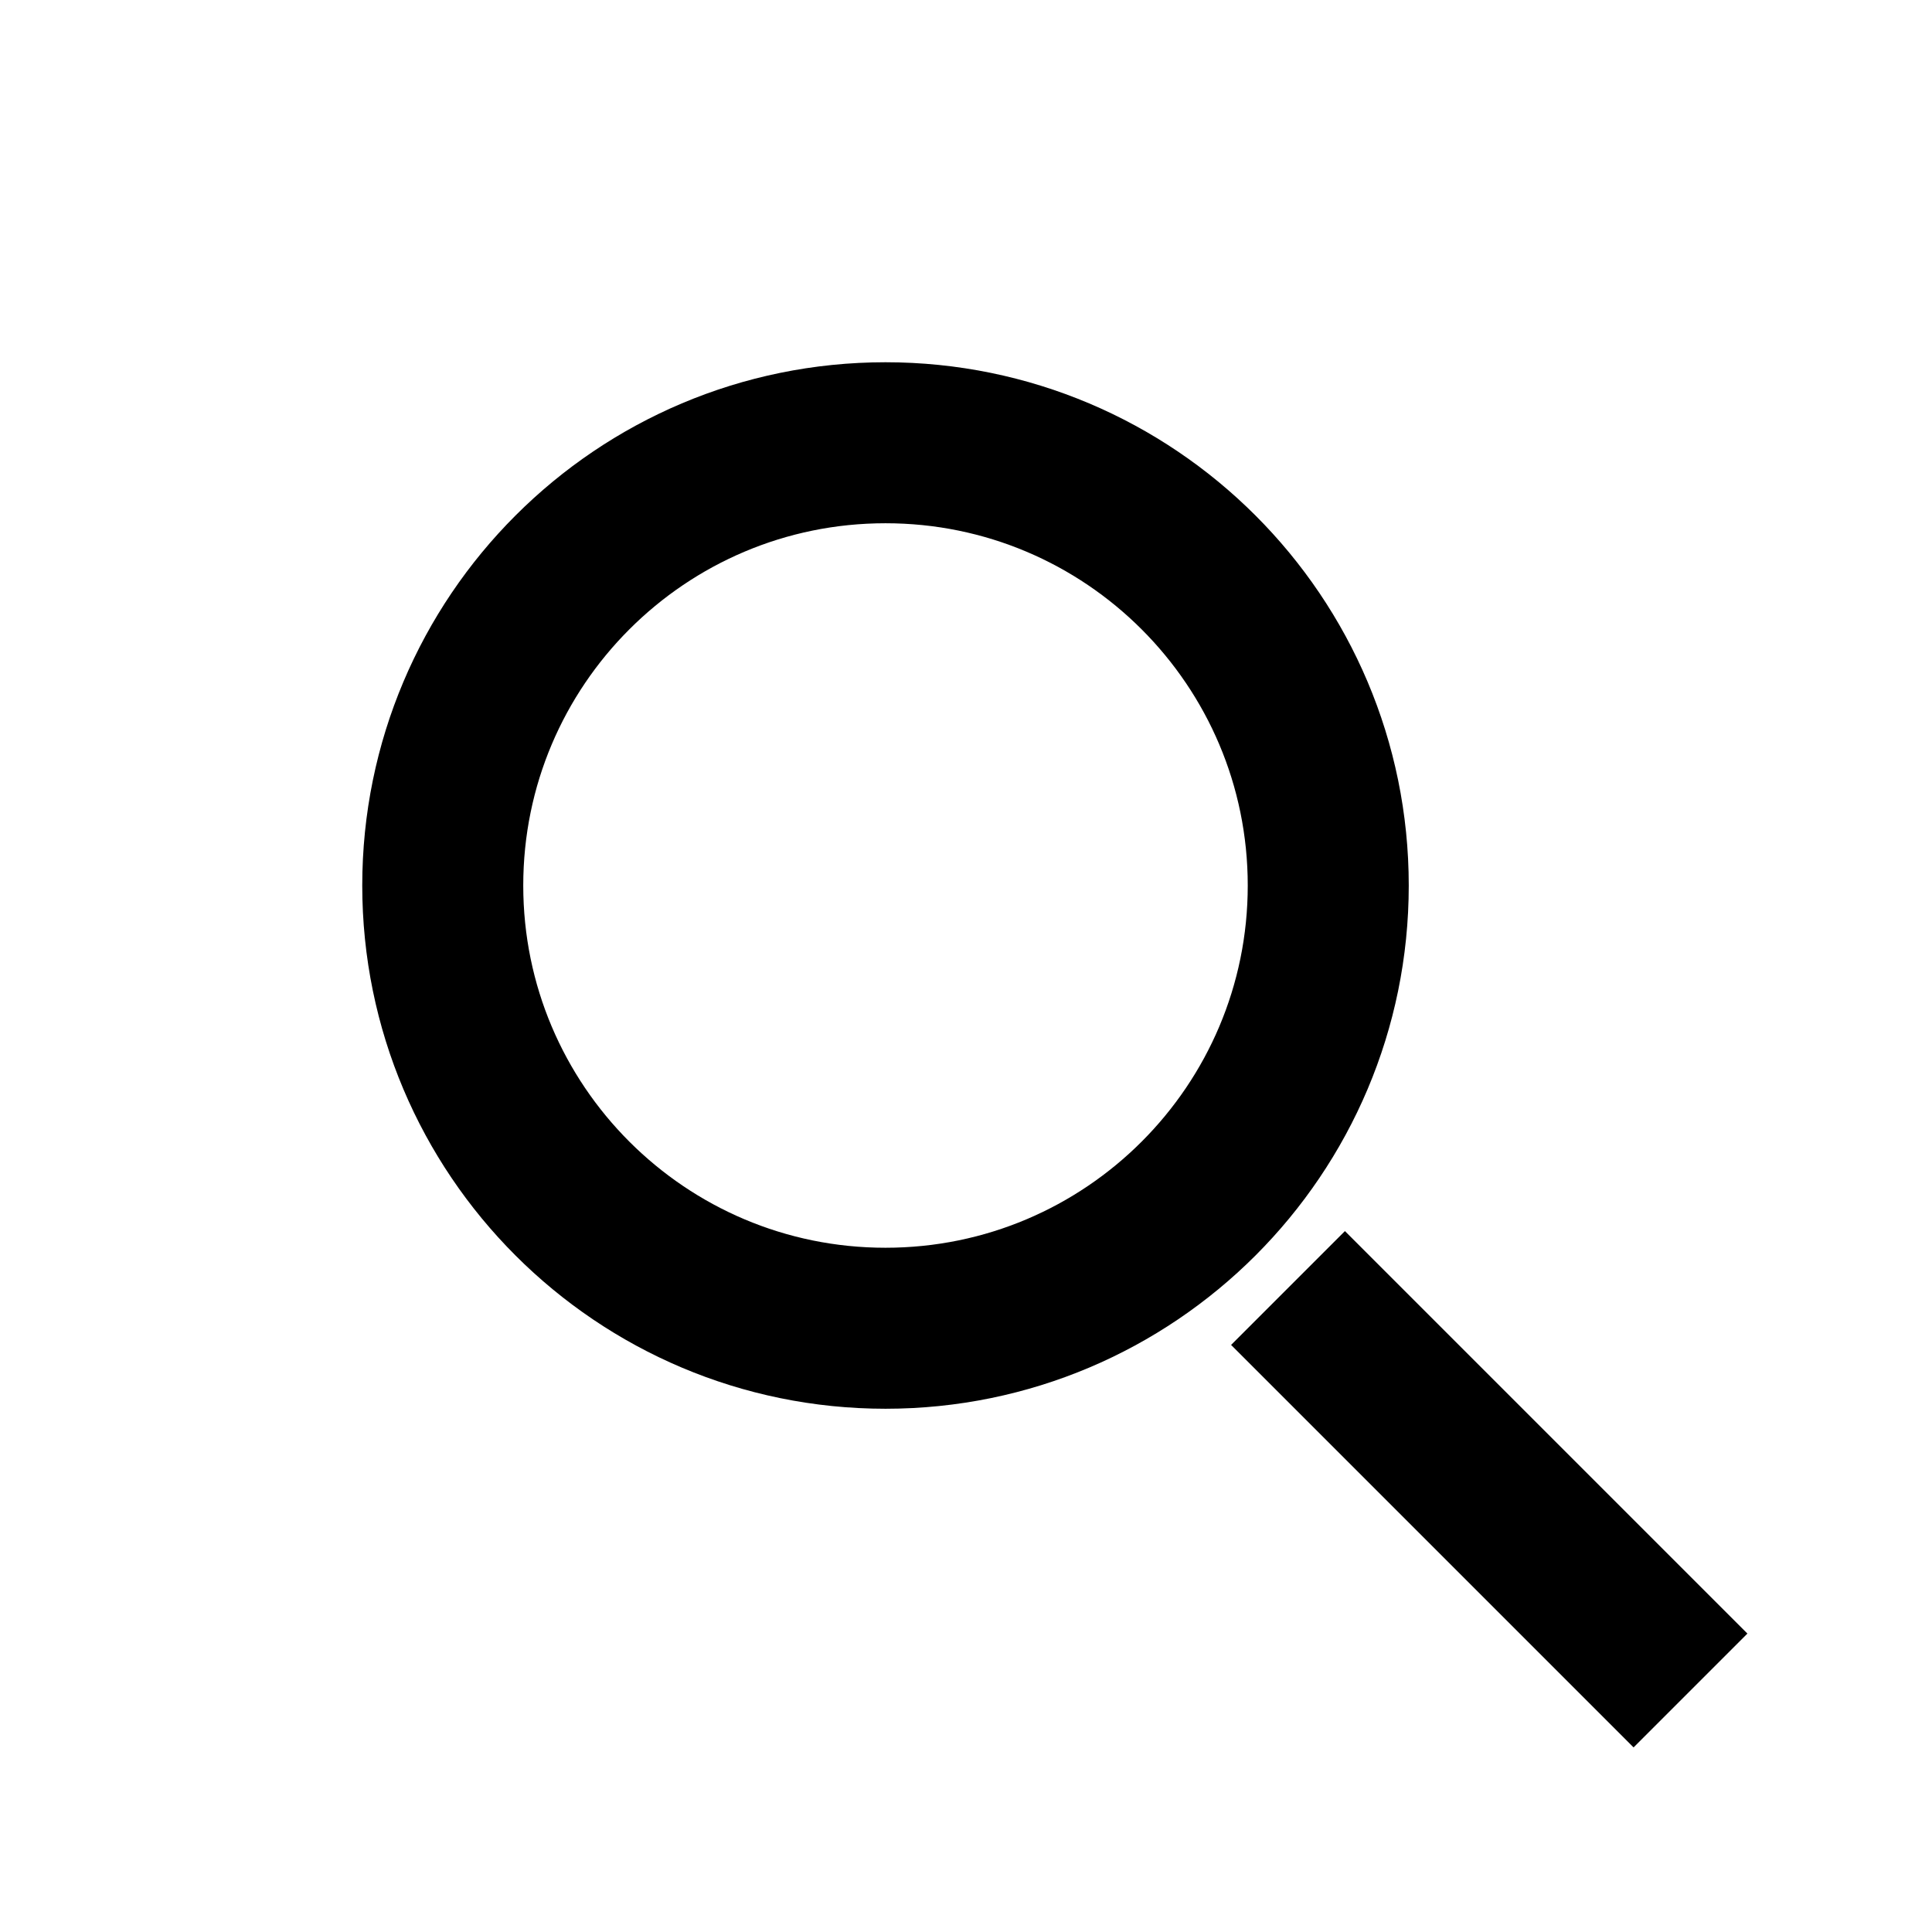
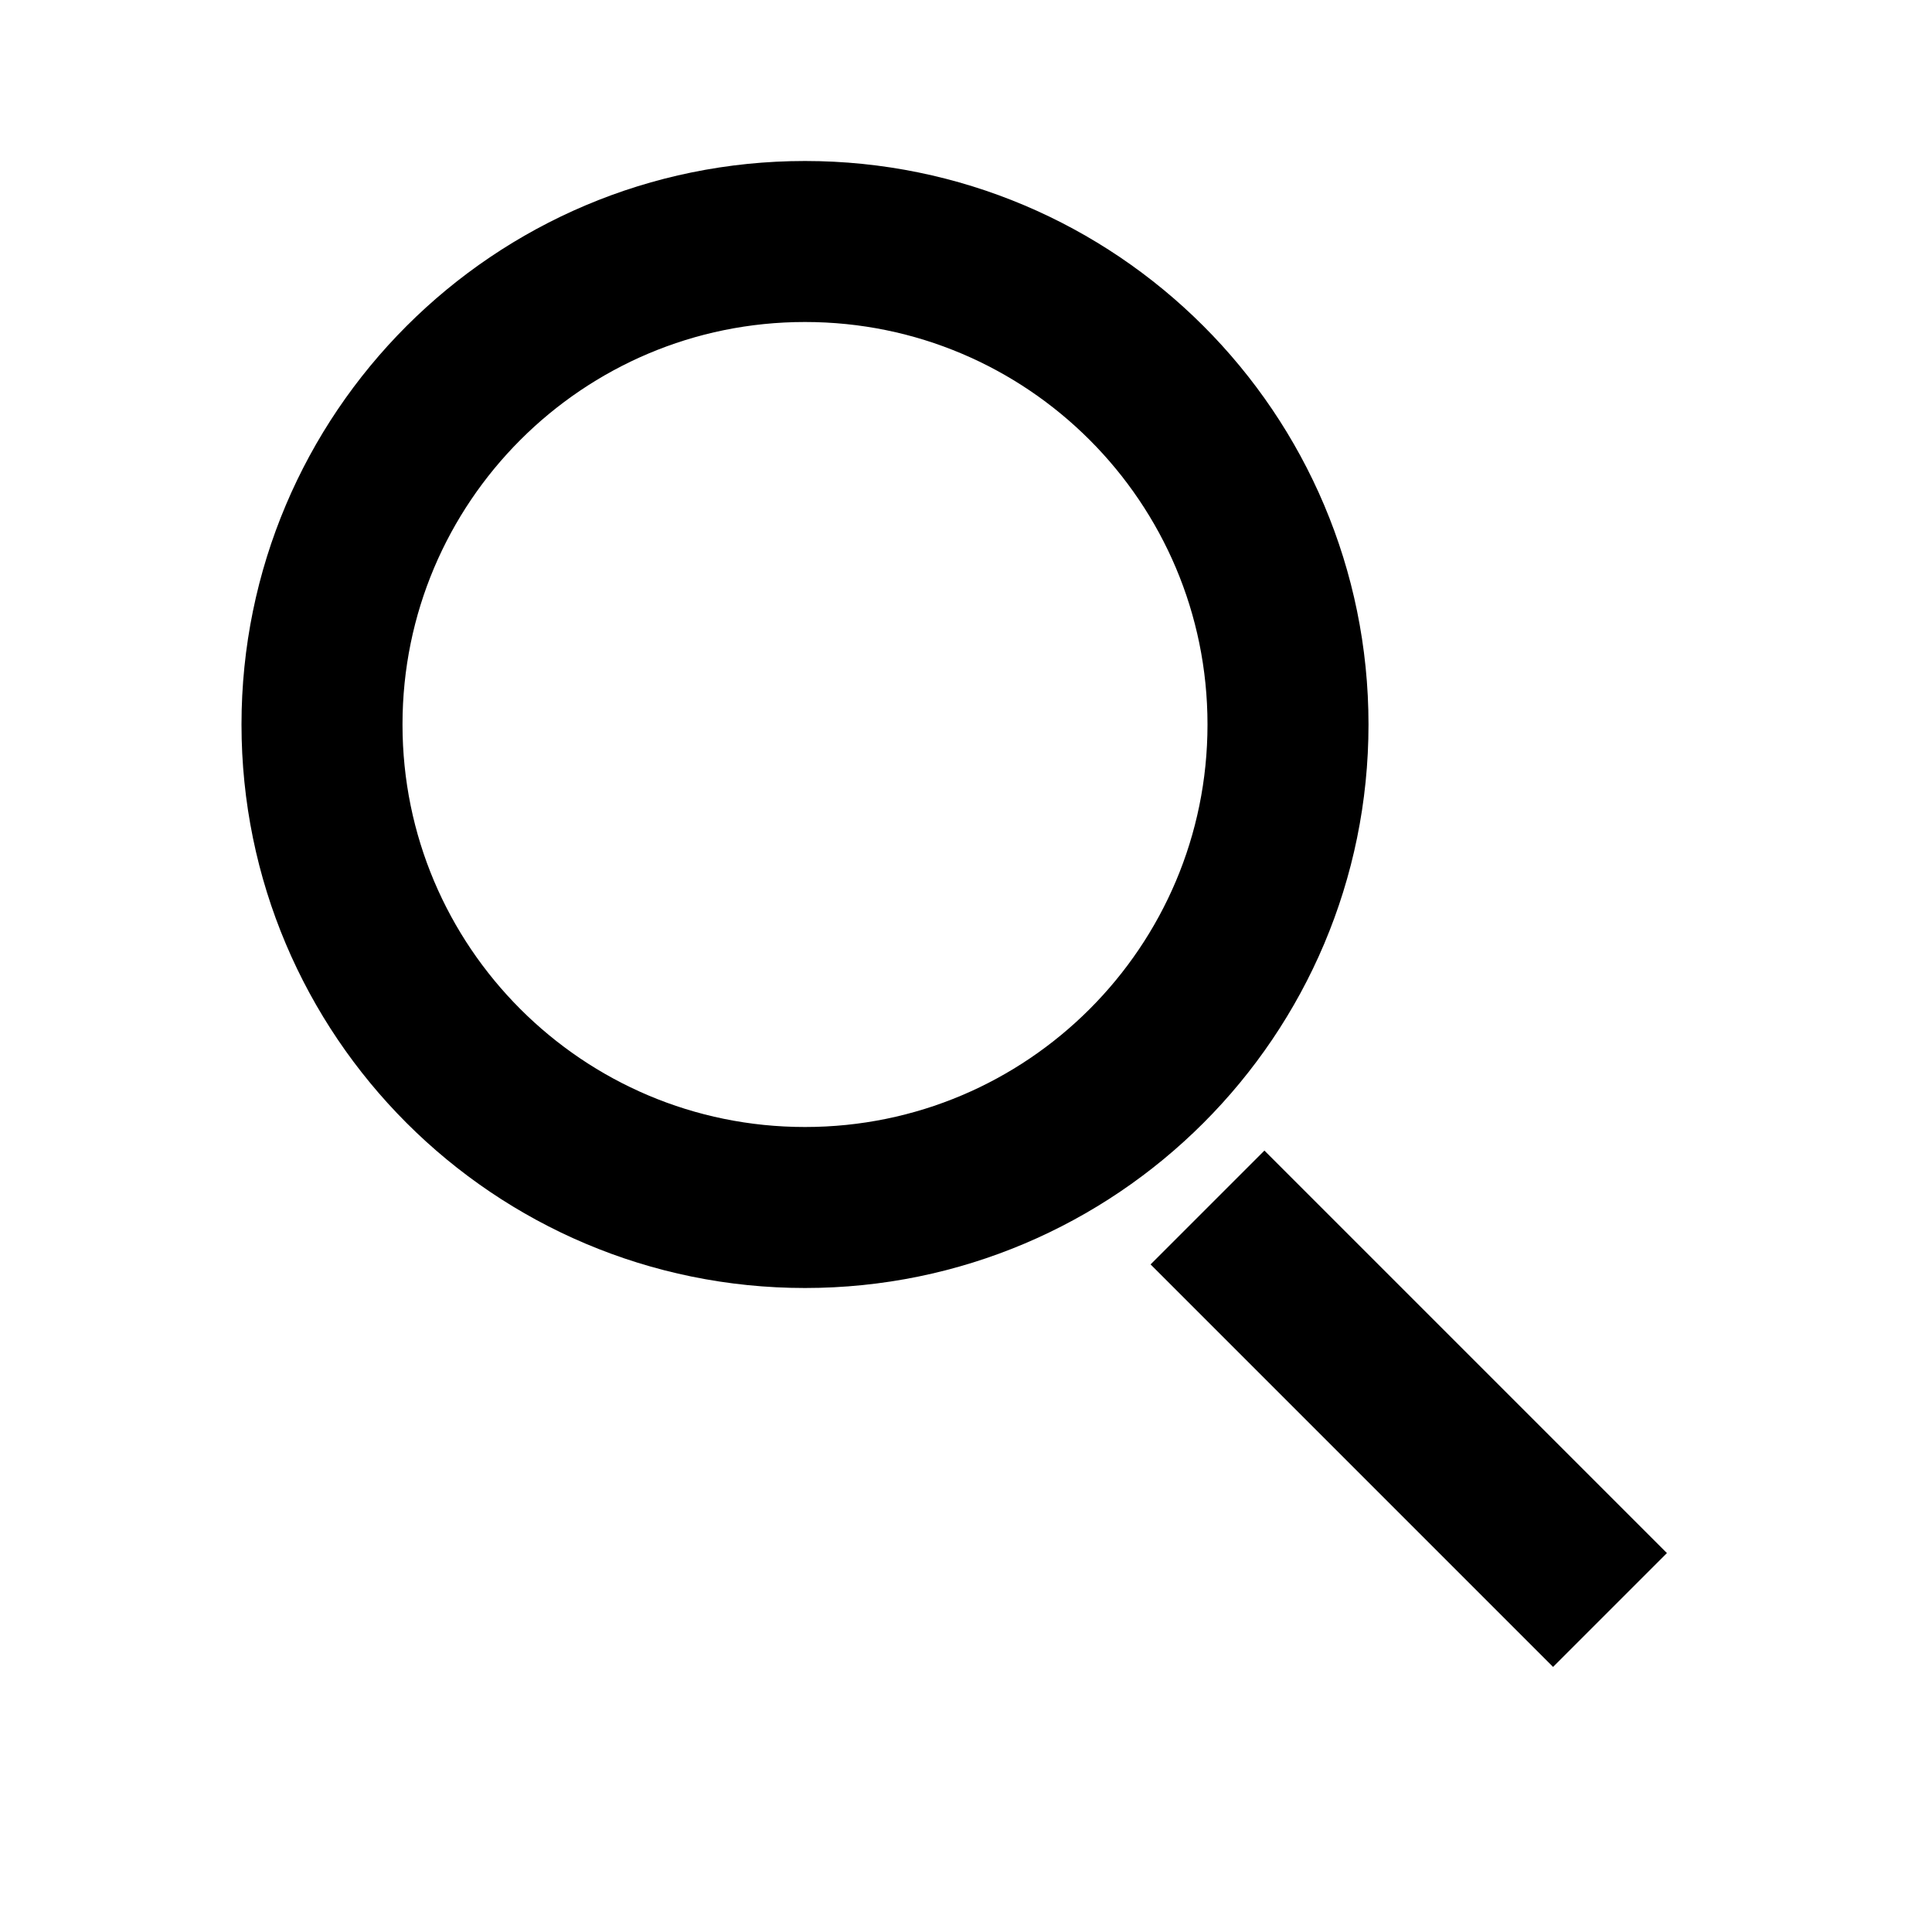
<svg xmlns="http://www.w3.org/2000/svg" viewBox="0 0 24 24" fill="none" stroke="currentColor" stroke-width="2" stroke-linejoin="arcs">
-   <circle cx="11" cy="11" r="5.5" />
-   <path d="m21 21-5-5" />
+   <circle cx="10" cy="9" r="6" />
+   <path d="m20 20-5-5" />
</svg>
